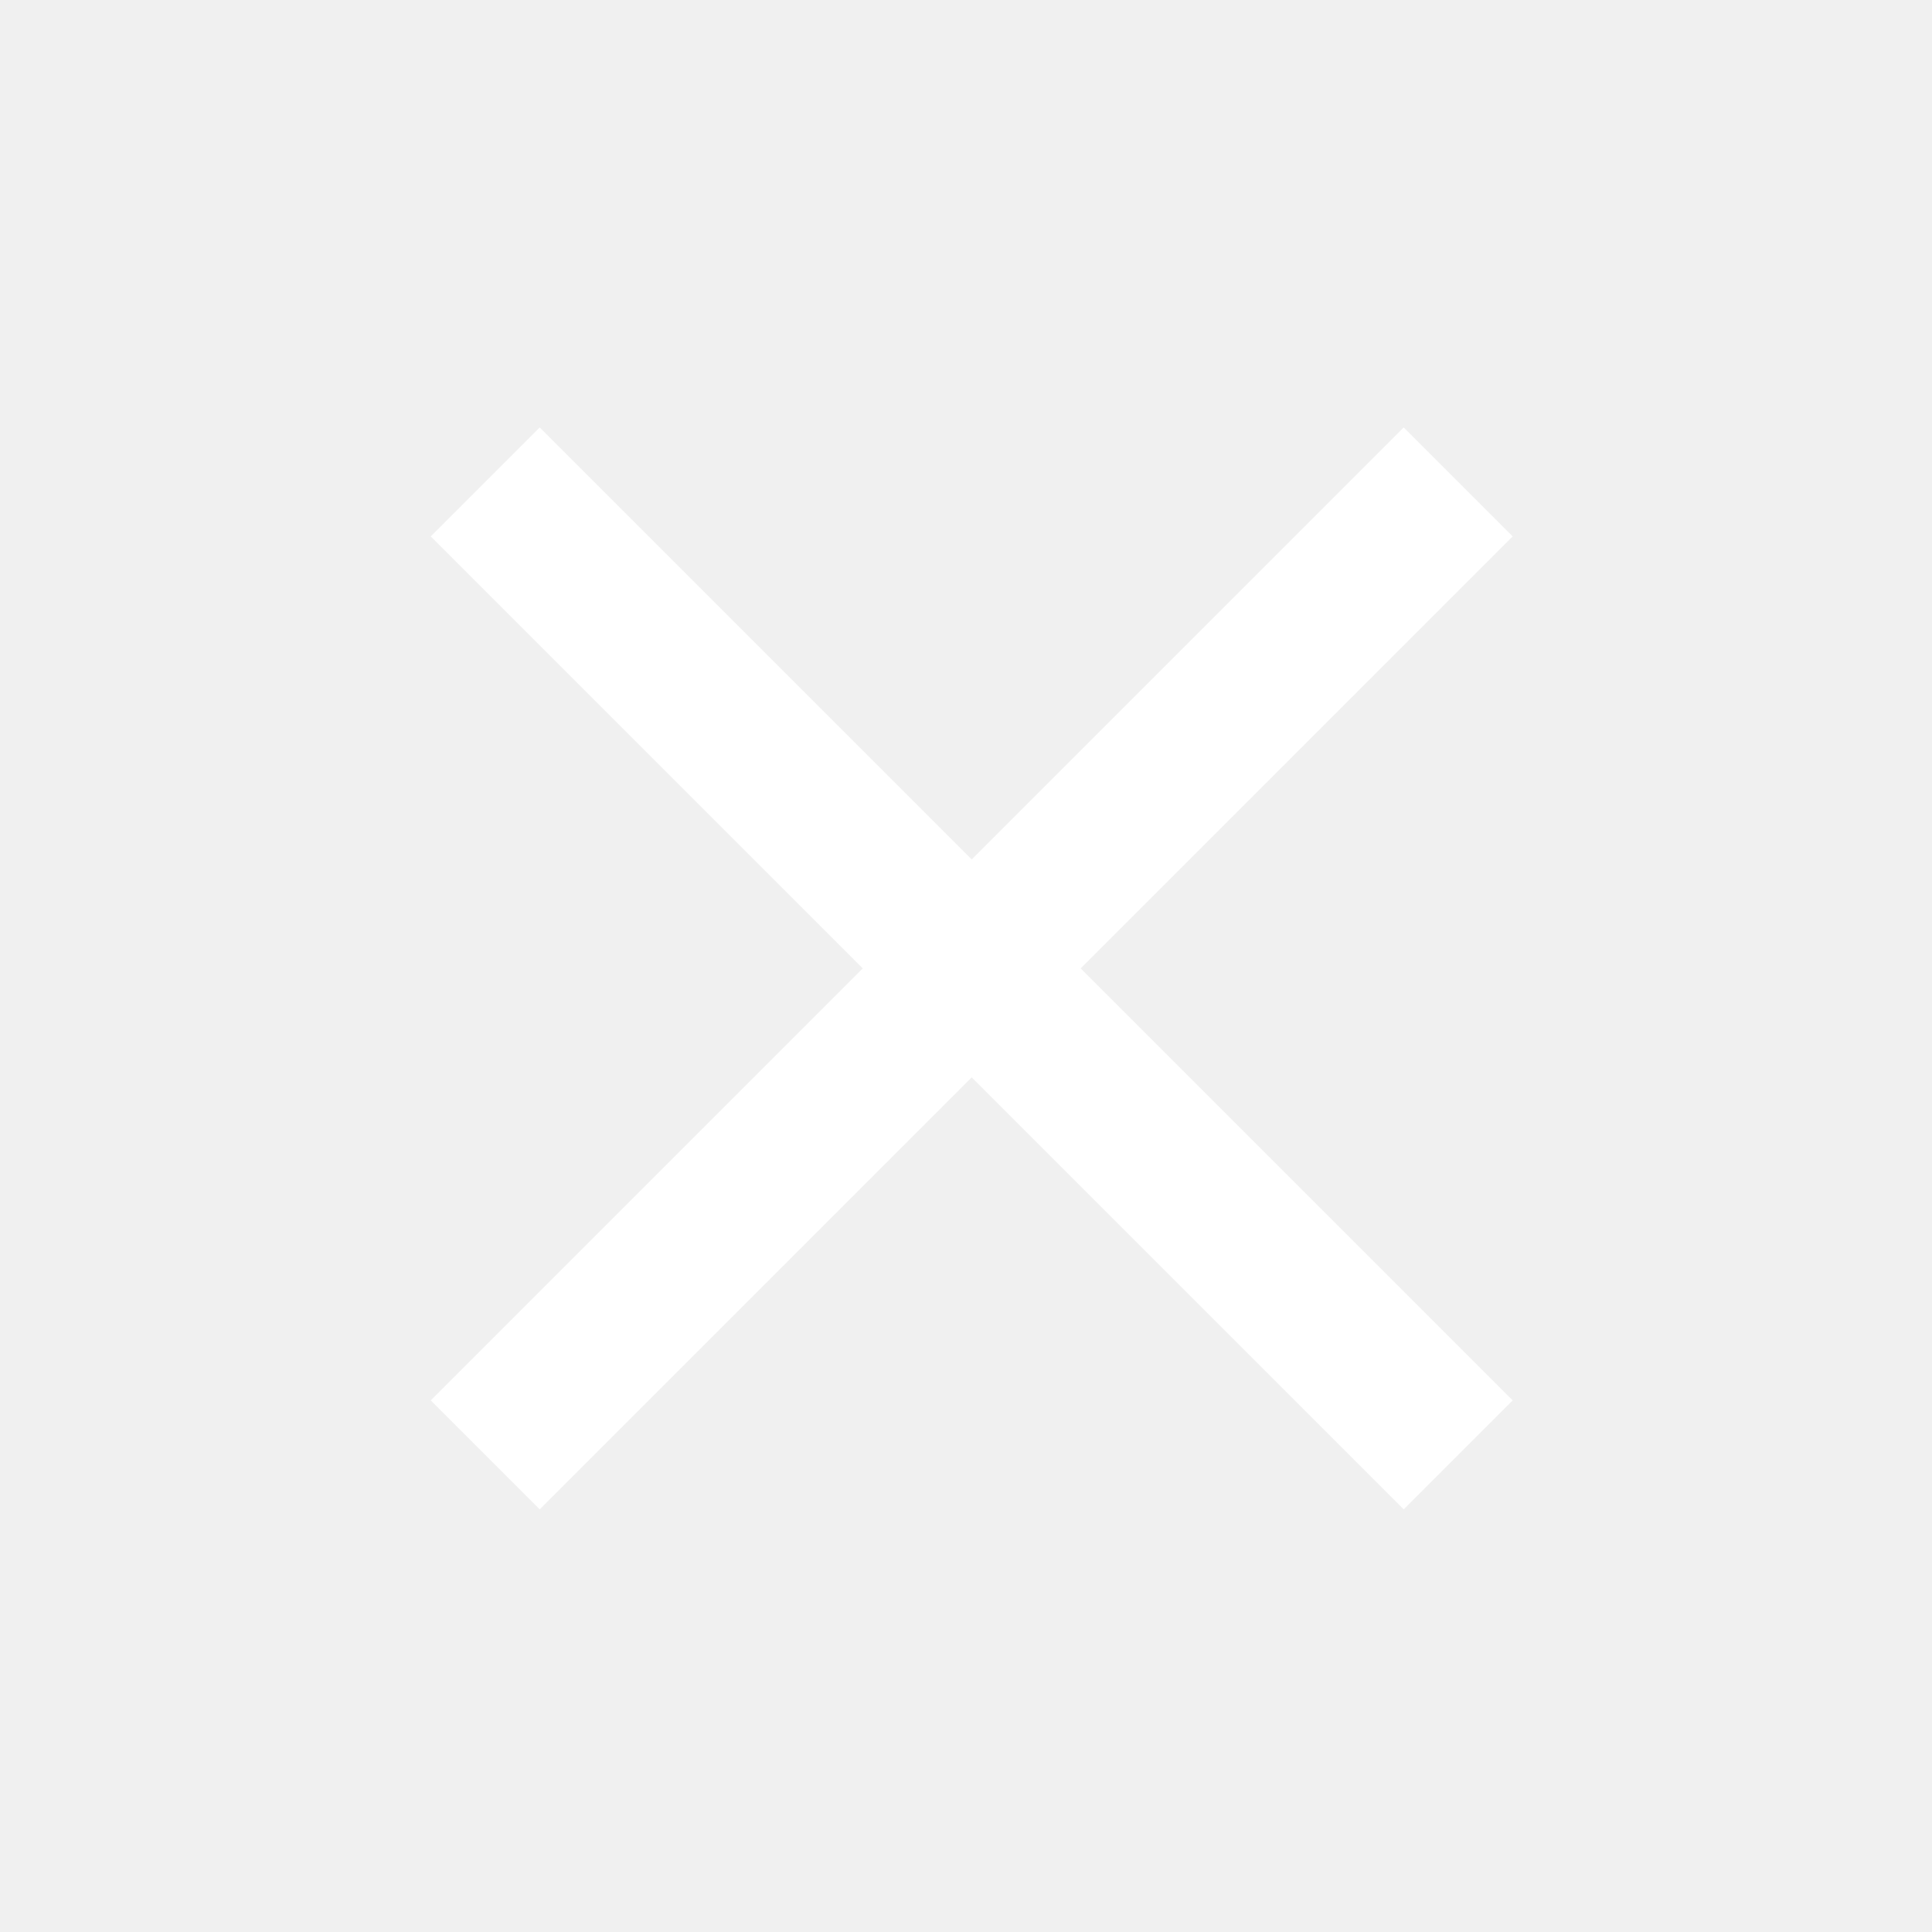
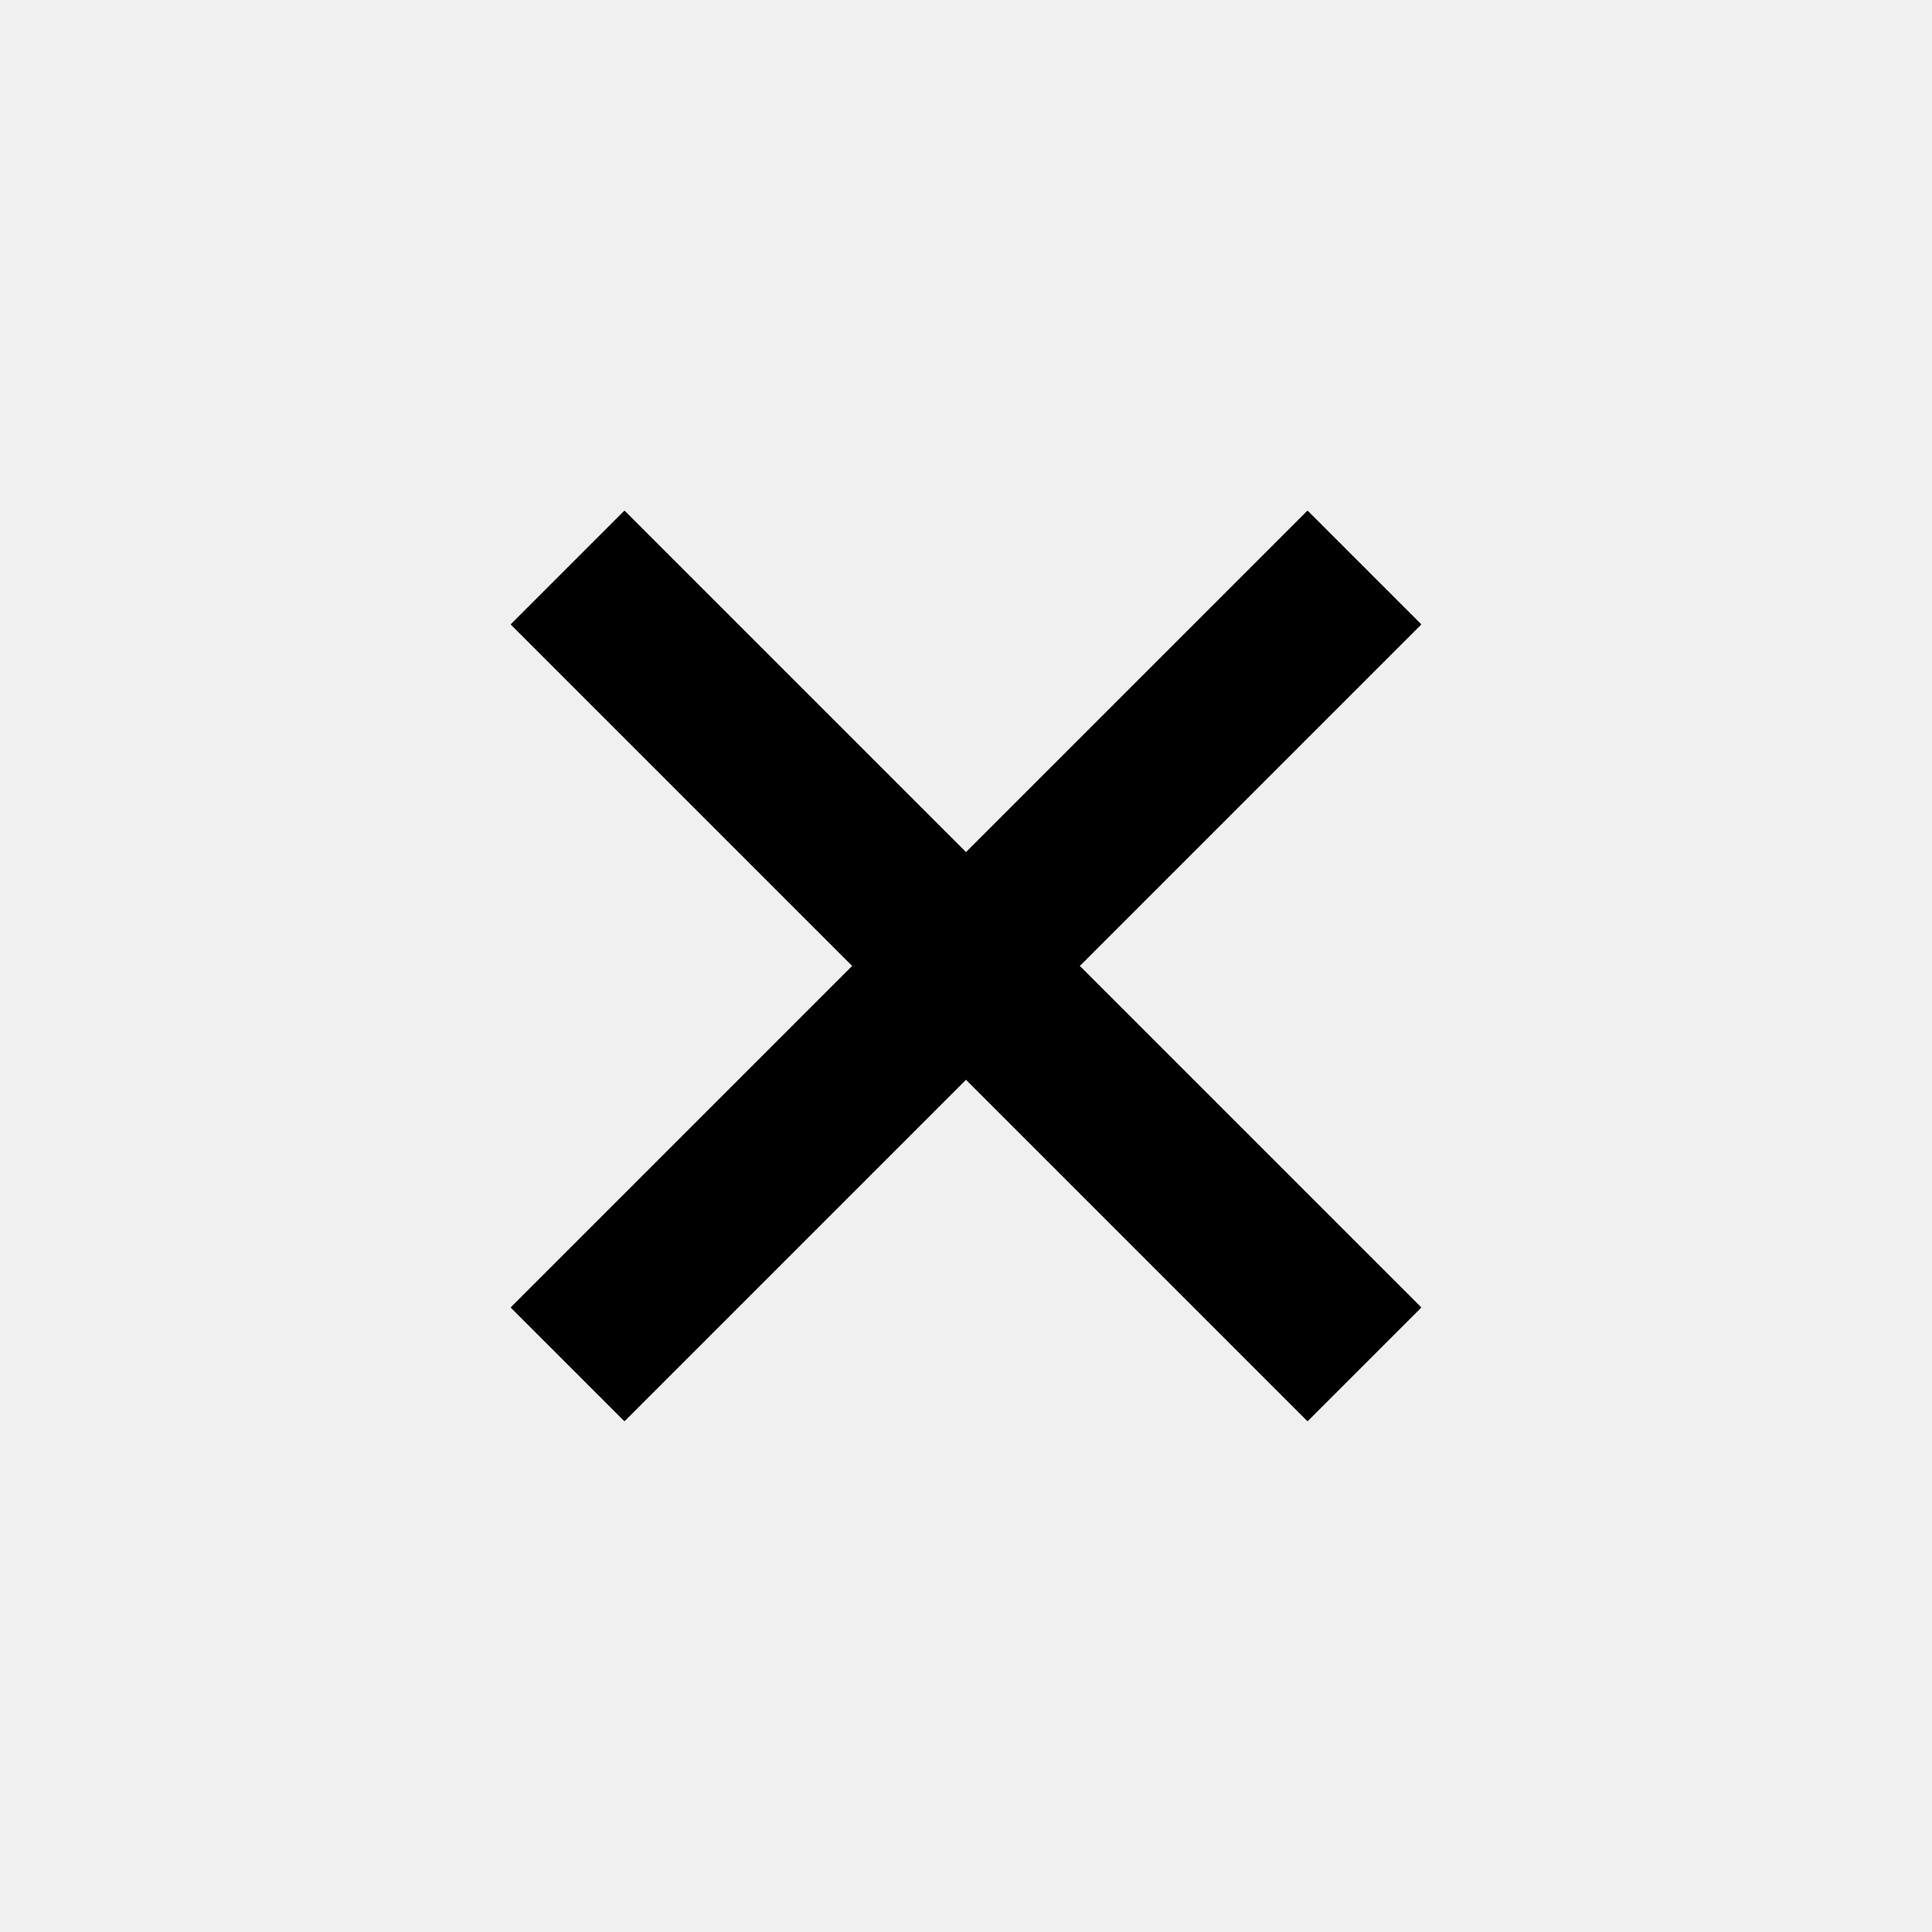
- <svg xmlns="http://www.w3.org/2000/svg" viewBox="0 0 25 25" id="vector">
-   <defs>
-     <clipPath id="clip_path">
-       <path d="M -15.426 -15.469 L 359.574 -15.469 L 359.574 40.531 L -15.426 40.531 Z" />
-     </clipPath>
-   </defs>
-   <g id="group_1">
-     <path id="path" clip-path="url(#clip_path)" d="M 19.574 6.941 L 18.164 5.531 L 12.574 11.121 L 6.984 5.531 L 5.574 6.941 L 11.164 12.531 L 5.574 18.121 L 6.984 19.531 L 12.574 13.941 L 18.164 19.531 L 19.574 18.121 L 13.984 12.531 Z" fill="#ffffff" stroke="#00000000" stroke-width="1" fill-rule="evenodd" />
+ <svg xmlns="http://www.w3.org/2000/svg" width="20" height="20" fill="none">
+   <g>
+     <path transform="rotate(45 9.99998 9.99998)" id="svg_1" fill="black" d="m15.833,10.833l-5,0l0,5l-1.667,0l0,-5l-5,0l0,-1.667l5,0l0,-5l1.667,0l0,5l5,0l0,1.667z" />
  </g>
</svg>
